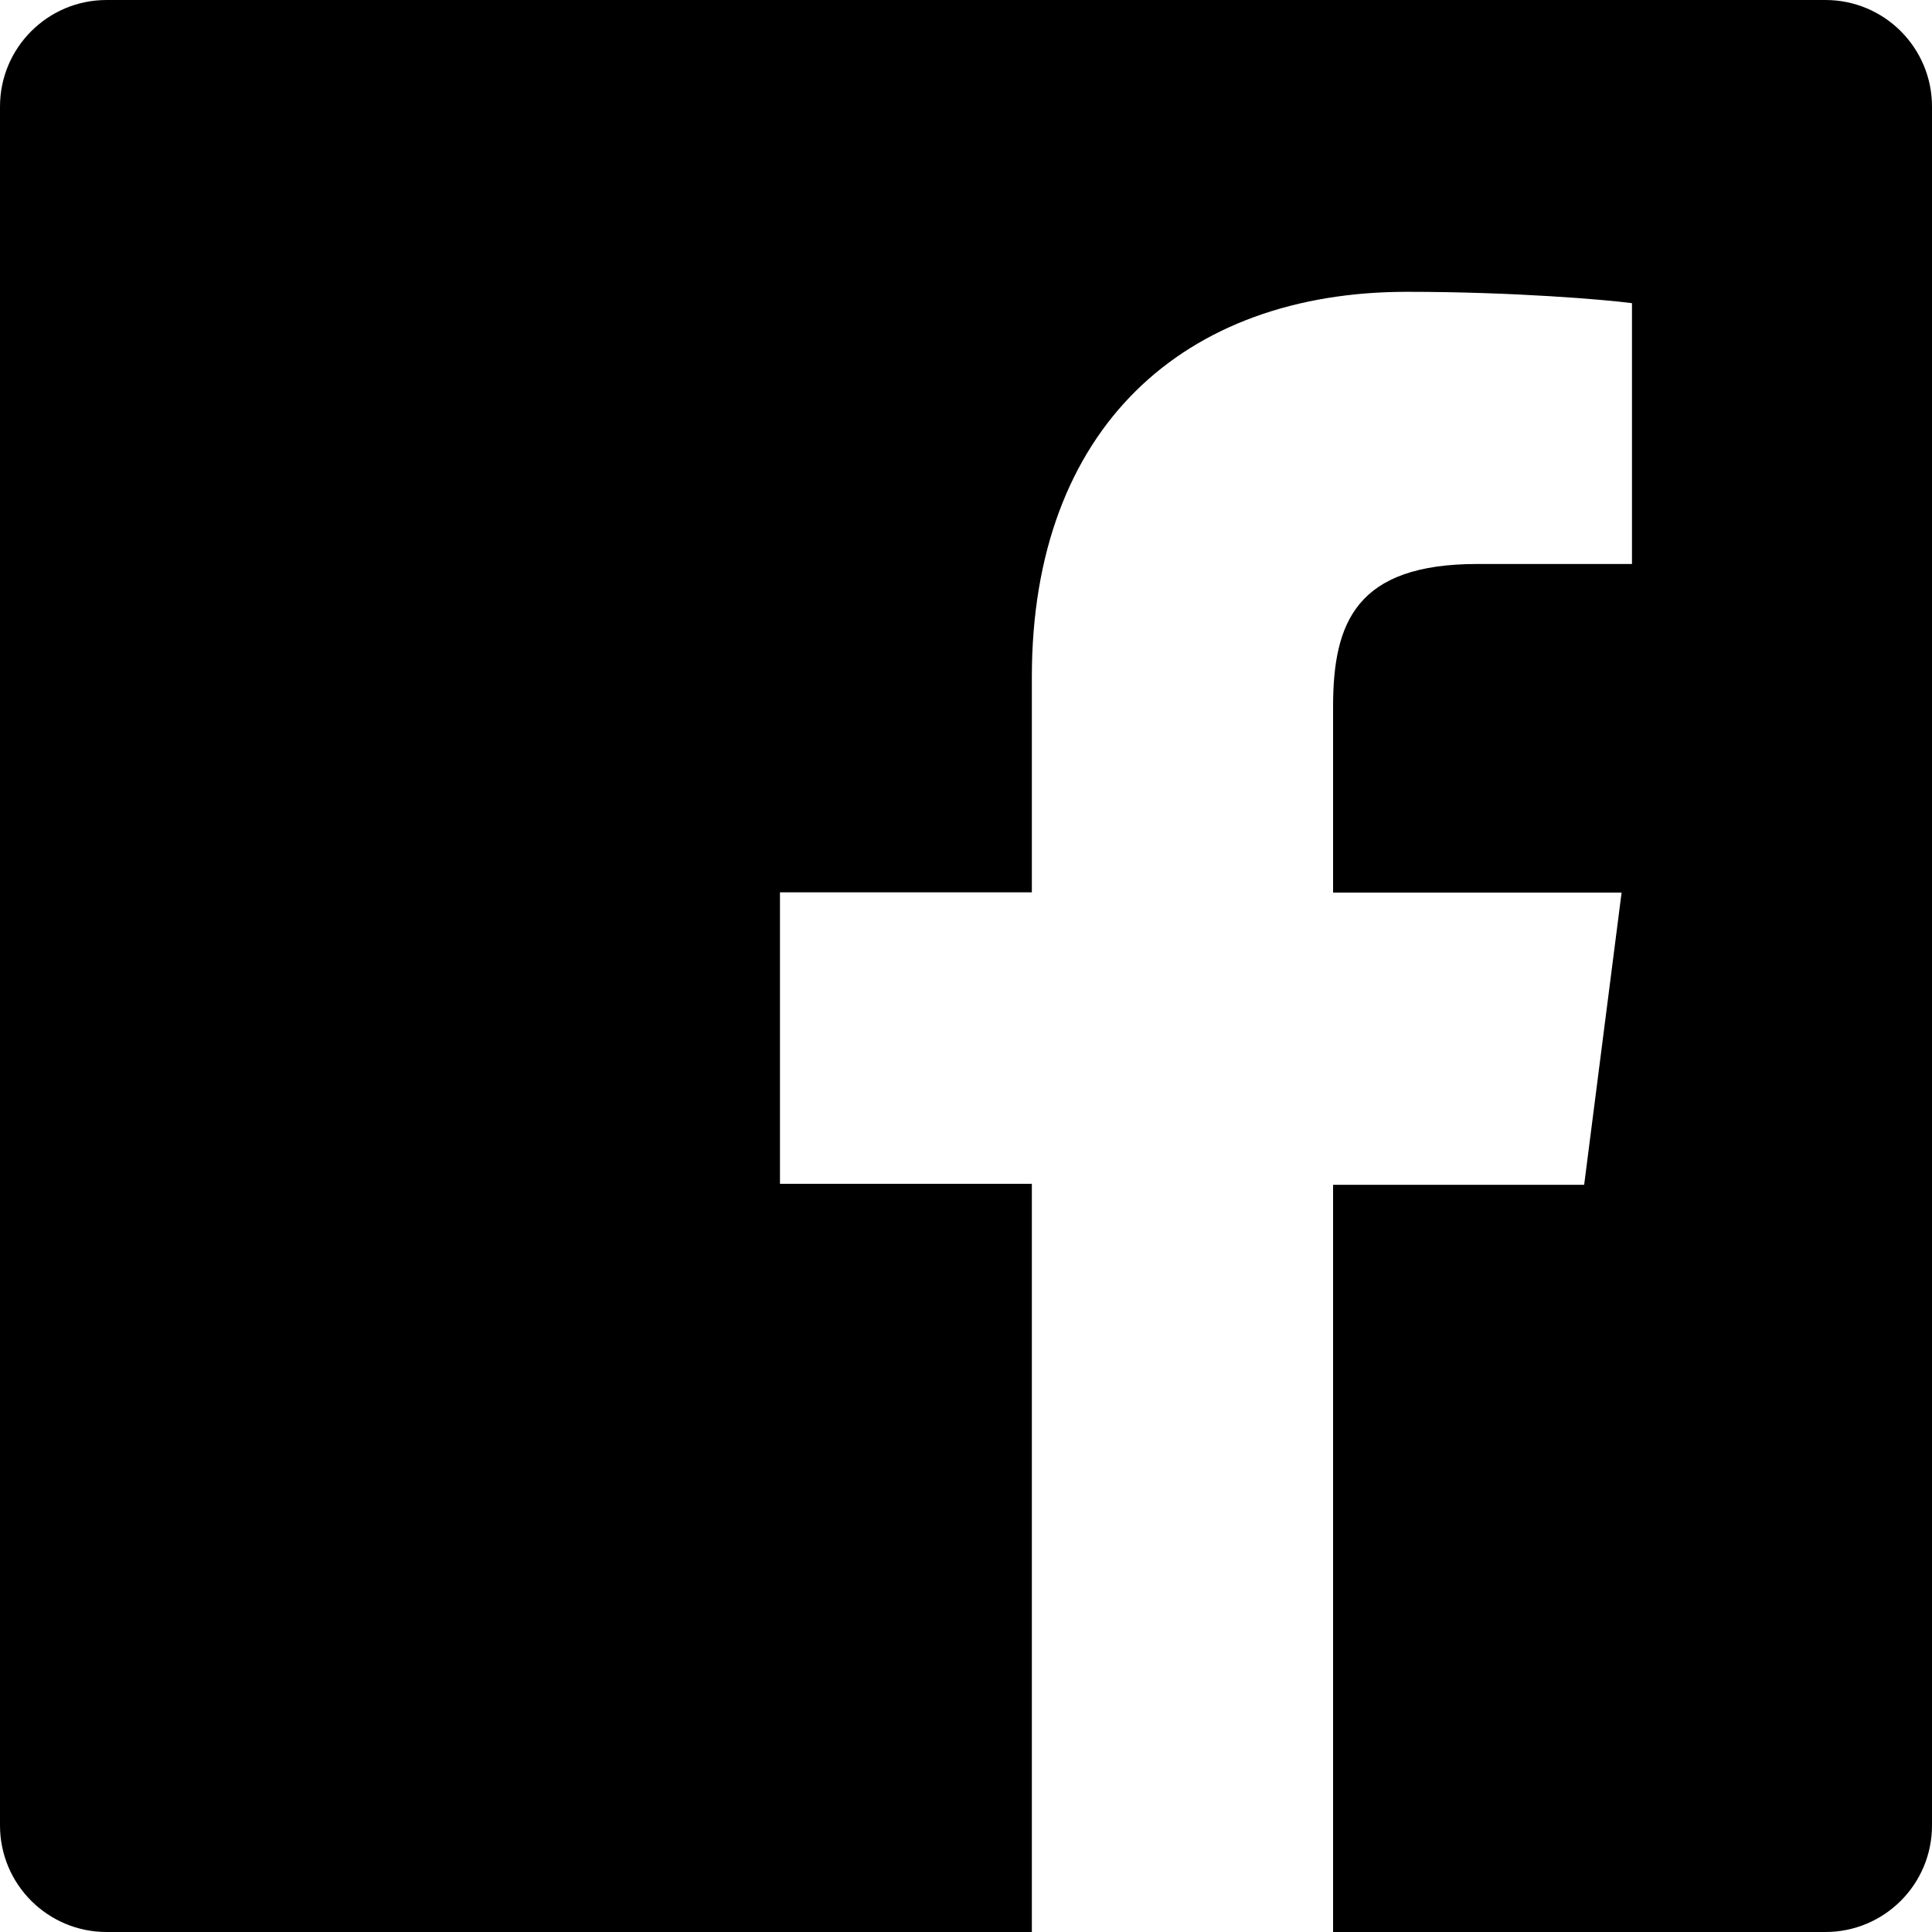
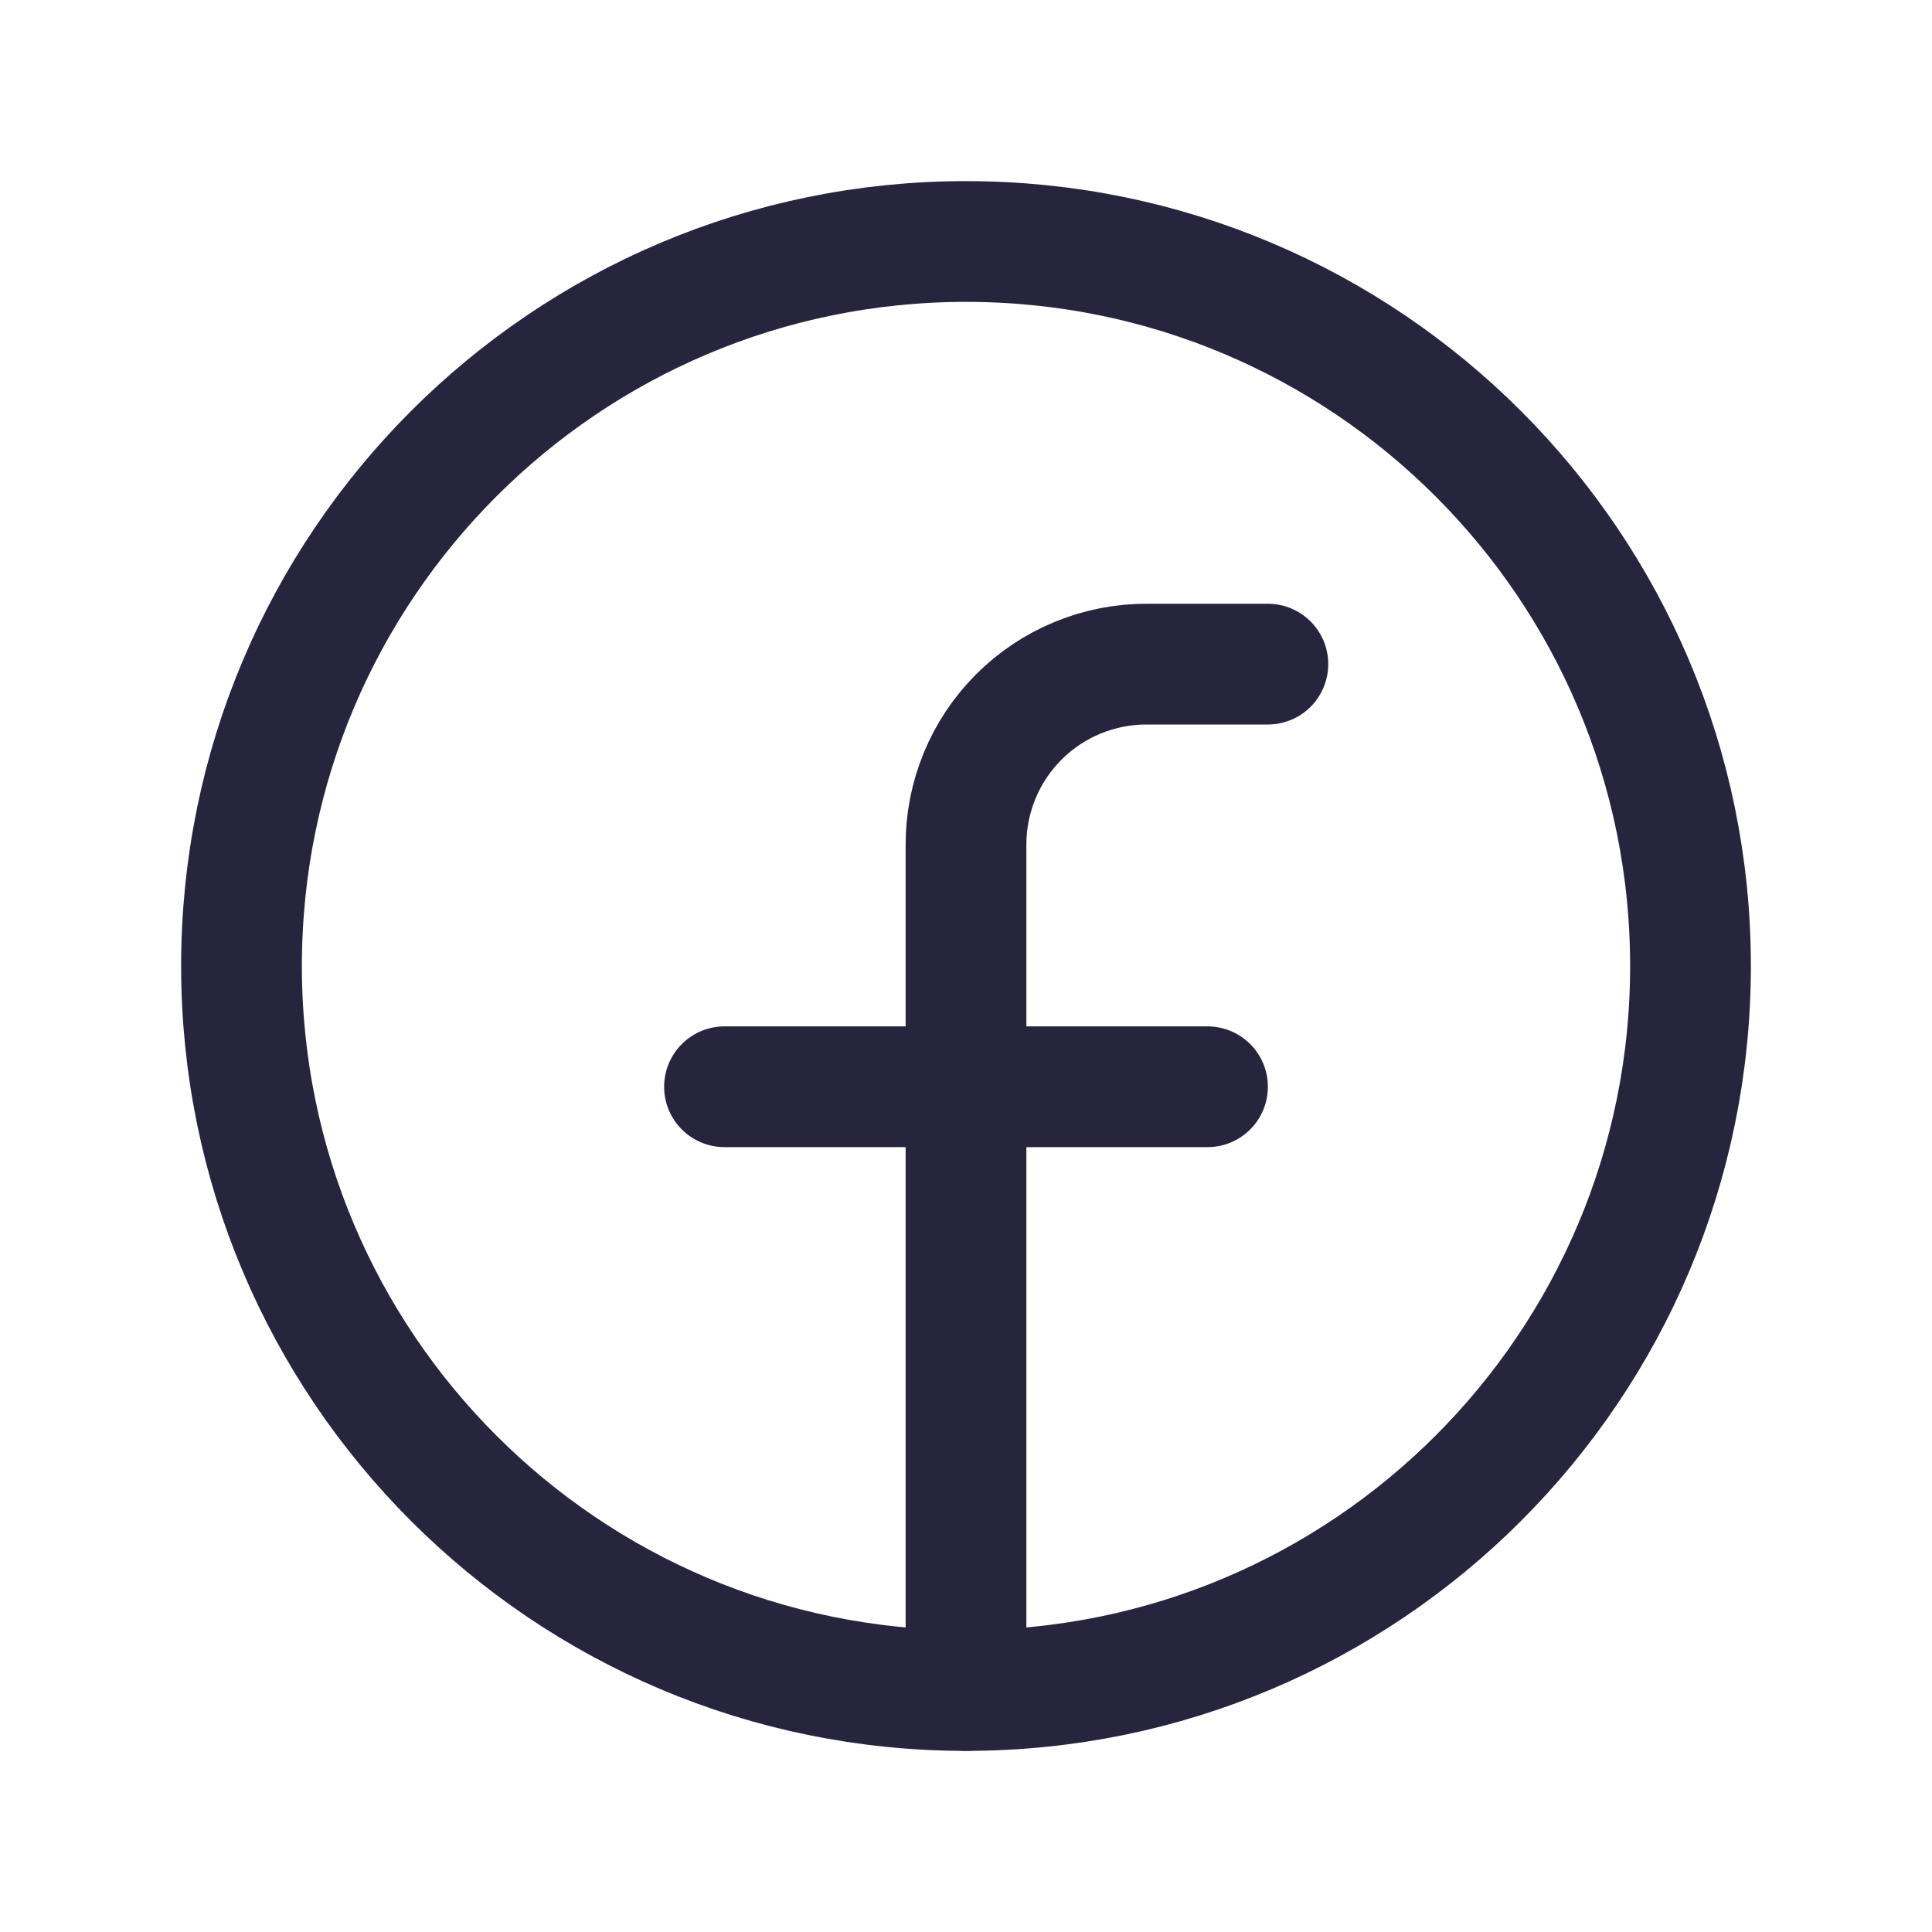
- <svg xmlns="http://www.w3.org/2000/svg" role="img" viewBox="0 0 24 24">
-   <path d="M22.676 0H1.324C.593 0 0 .593 0 1.324v21.352C0 23.408.593 24 1.324 24h11.494v-9.294H9.689v-3.621h3.129V8.41c0-3.099 1.894-4.785 4.659-4.785 1.325 0 2.464.097 2.796.141v3.24h-1.921c-1.5 0-1.792.721-1.792 1.771v2.311h3.584l-.465 3.63H16.56V24h6.115c.733 0 1.325-.592 1.325-1.324V1.324C24 .593 23.408 0 22.676 0" />
+ <svg xmlns="http://www.w3.org/2000/svg" width="32" height="32" viewBox="0 0 32 32" fill="none">
+   <path d="M16 28C22.627 28 28 22.627 28 16C28 9.373 22.627 4 16 4C9.373 4 4 9.373 4 16C4 22.627 9.373 28 16 28Z" stroke="#27243D" stroke-width="2" stroke-linecap="round" stroke-linejoin="round" />
+   <path d="M21 11H19C18.606 10.998 18.215 11.075 17.85 11.225C17.485 11.375 17.154 11.596 16.875 11.875C16.596 12.154 16.375 12.485 16.225 12.85C16.075 13.215 15.998 13.606 16 14V28" stroke="#27243D" stroke-width="2" stroke-linecap="round" stroke-linejoin="round" />
+   <path d="M12 18H20" stroke="#27243D" stroke-width="2" stroke-linecap="round" stroke-linejoin="round" />
</svg>
